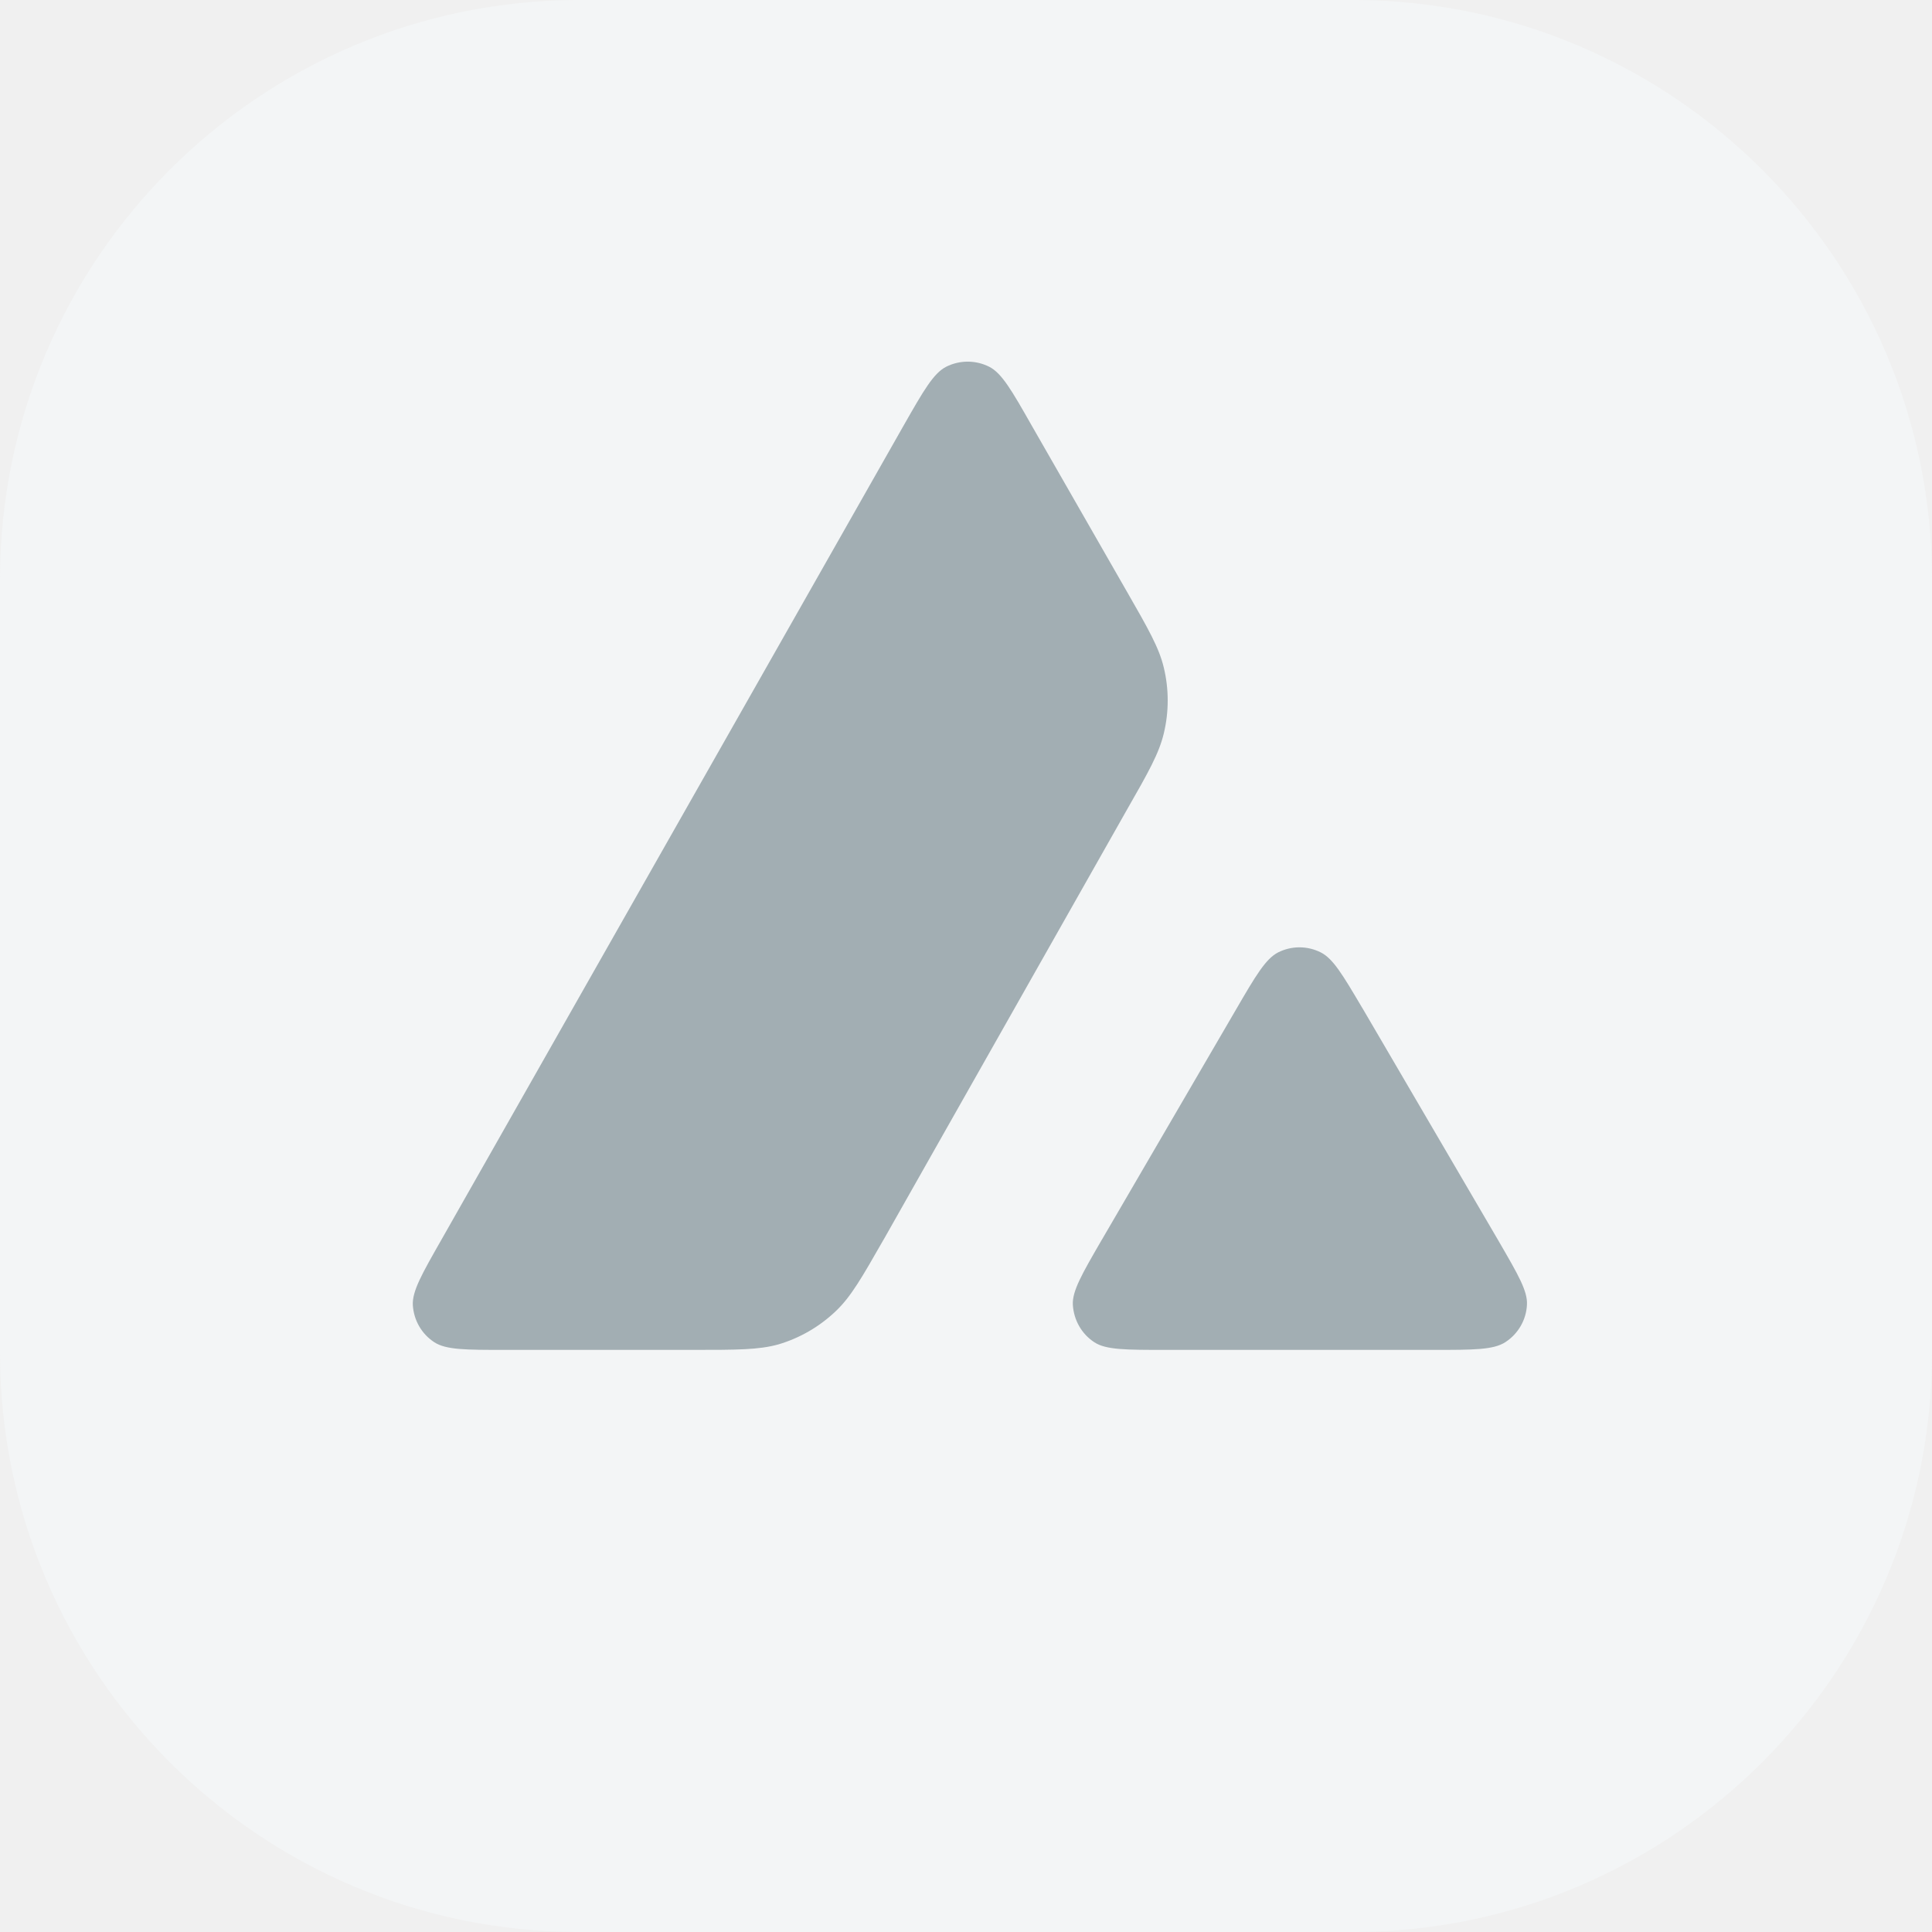
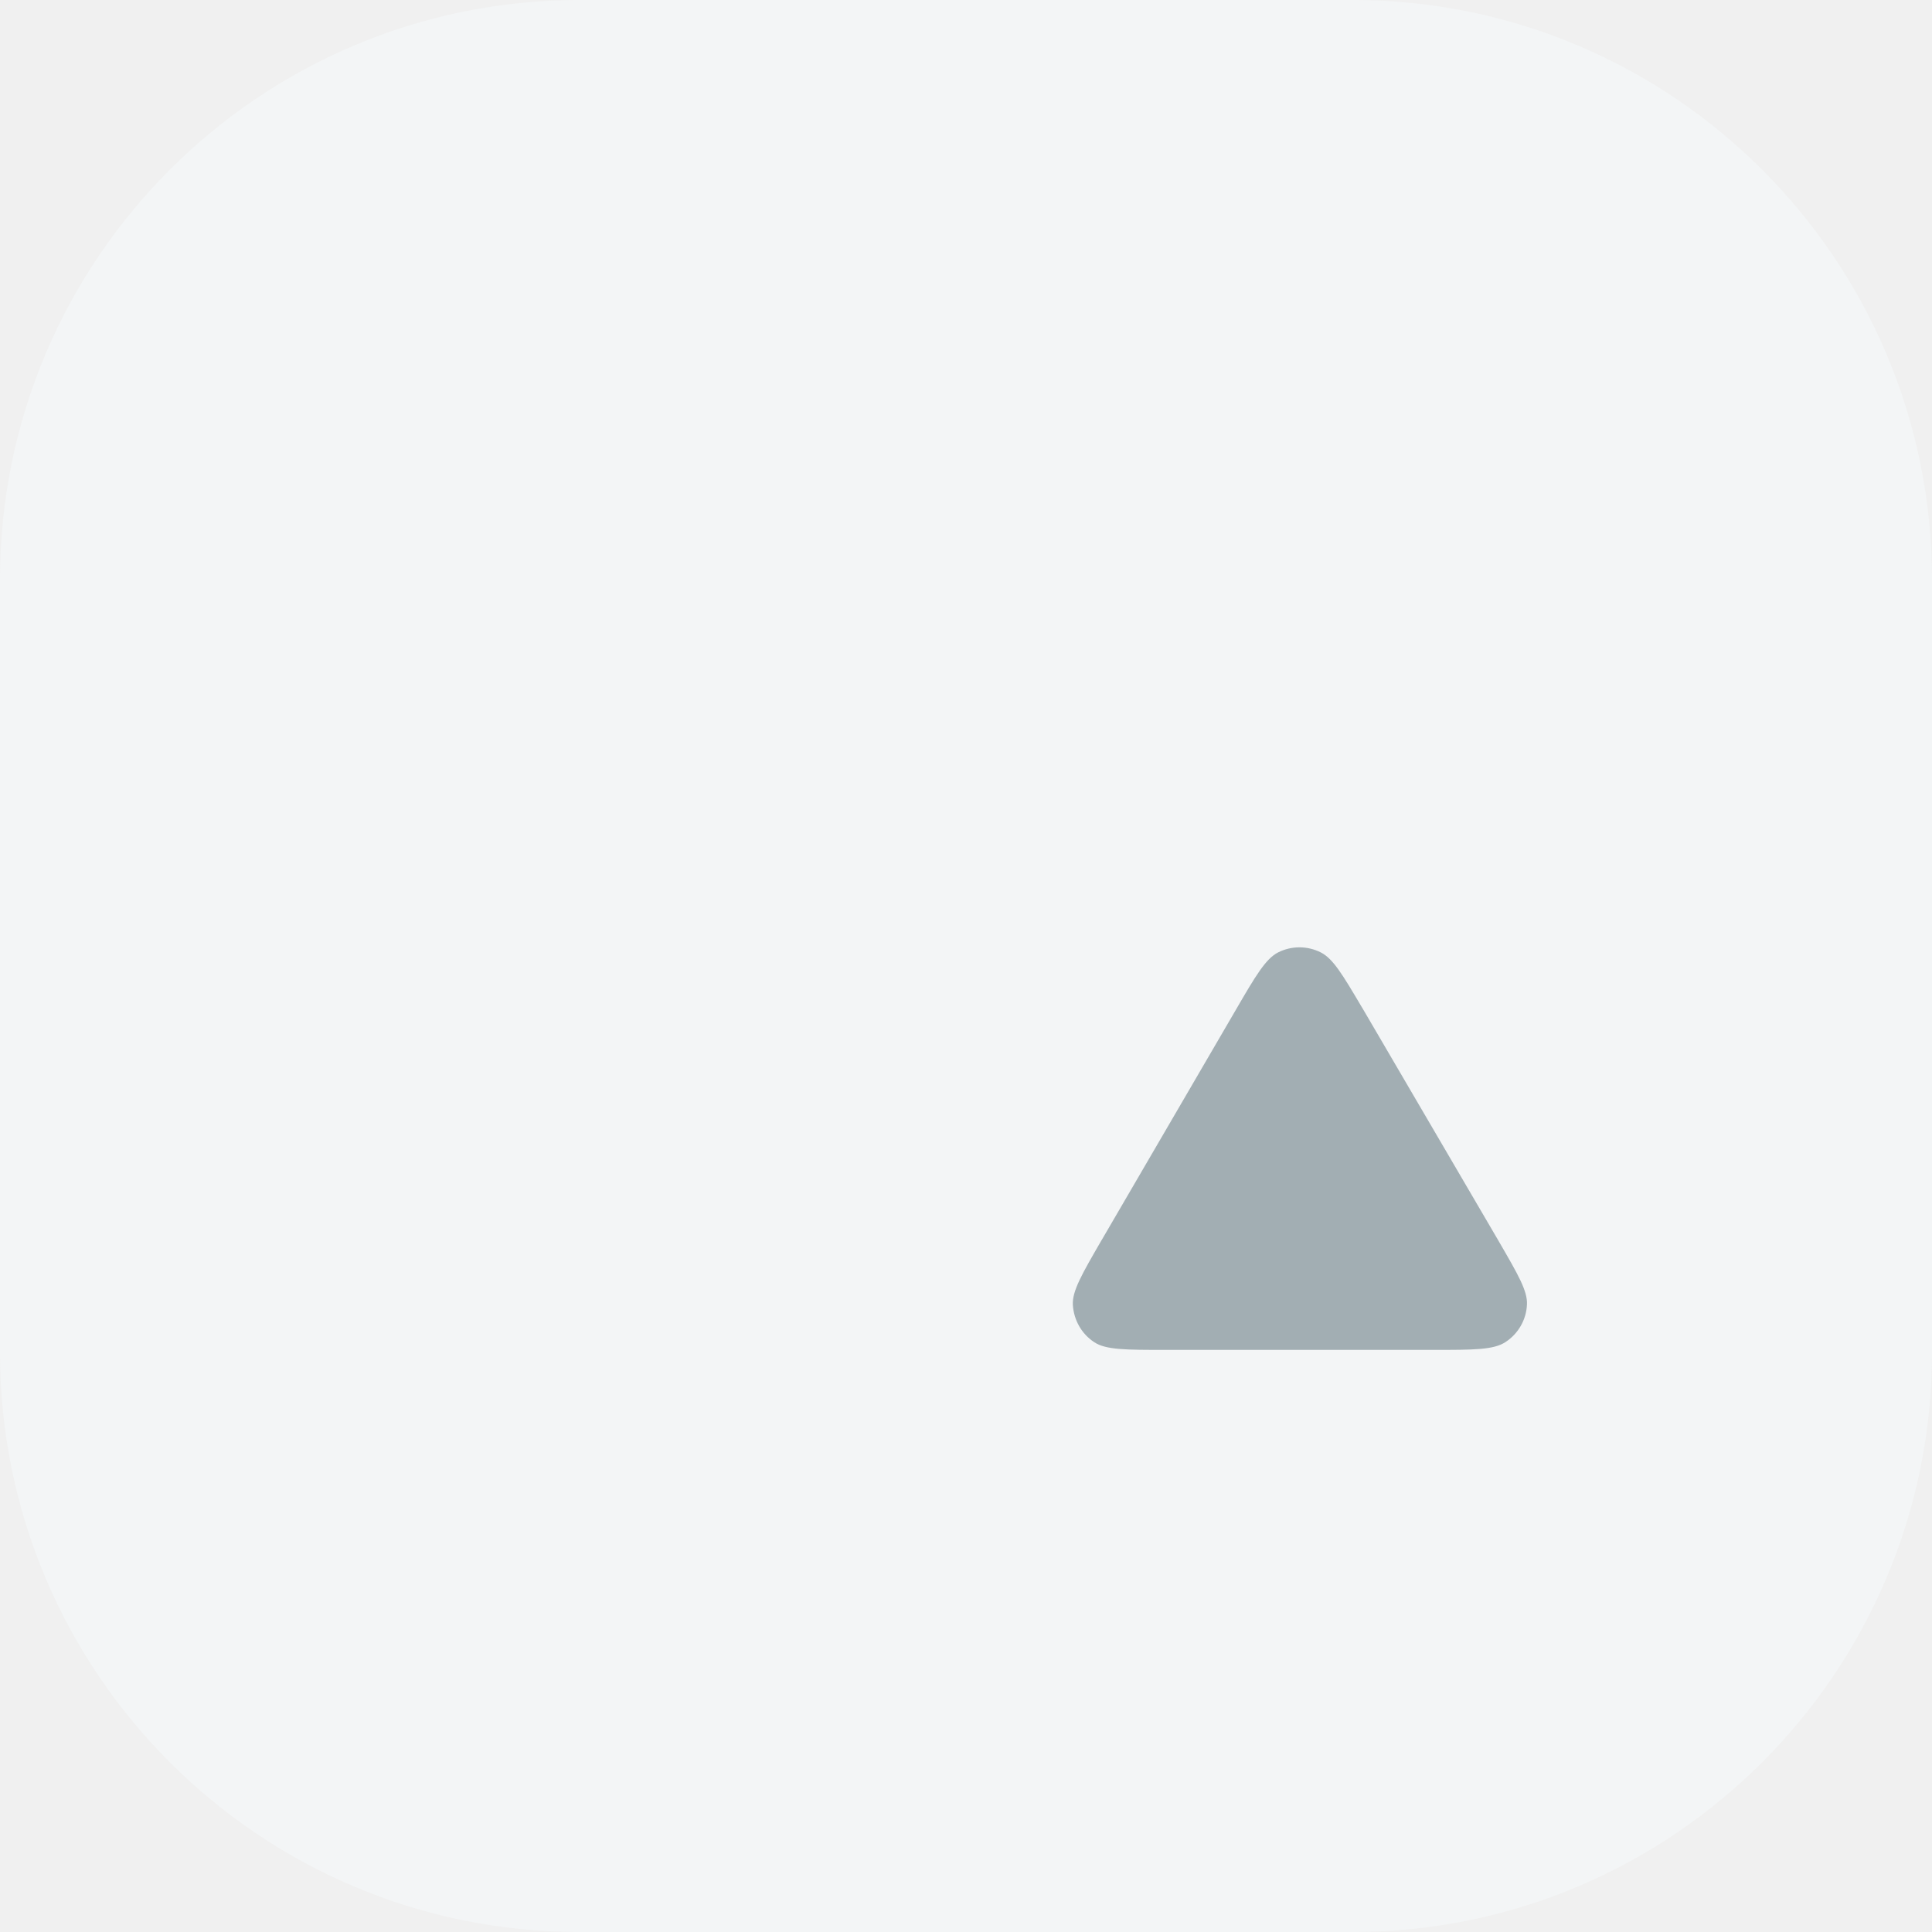
<svg xmlns="http://www.w3.org/2000/svg" width="40" height="40" viewBox="0 0 40 40" fill="none">
  <g clip-path="url(#clip0_3366_8902)">
    <g clip-path="url(#clip1_3366_8902)">
      <rect width="40" height="40" fill="#F3F5F6" />
      <path d="M32.336 6.862H7.638V29.309H32.336V6.862Z" fill="#A2AEB3" />
-       <path fill-rule="evenodd" clip-rule="evenodd" d="M39.987 20C39.987 31.031 31.038 39.973 20 39.973C8.962 39.973 0.013 31.031 0.013 20C0.013 8.969 8.962 0.026 20 0.026C31.038 0.026 39.987 8.969 39.987 20ZM14.336 27.948H10.457C9.642 27.948 9.24 27.948 8.994 27.791C8.729 27.619 8.567 27.335 8.547 27.021C8.533 26.731 8.734 26.378 9.137 25.671L18.714 8.801C19.122 8.085 19.328 7.727 19.588 7.594C19.868 7.452 20.202 7.452 20.482 7.594C20.742 7.727 20.948 8.085 21.355 8.801L23.324 12.236L23.334 12.253C23.775 13.022 23.998 13.412 24.095 13.821C24.203 14.267 24.203 14.738 24.095 15.185C23.997 15.597 23.776 15.989 23.329 16.77L18.299 25.657L18.285 25.68C17.843 26.454 17.618 26.847 17.307 27.143C16.968 27.467 16.56 27.703 16.114 27.835C15.706 27.948 15.249 27.948 14.336 27.948ZM24.132 27.948H29.69C30.509 27.948 30.922 27.948 31.168 27.787C31.433 27.615 31.6 27.325 31.614 27.011C31.629 26.731 31.432 26.392 31.046 25.726C31.032 25.703 31.019 25.68 31.006 25.657L28.222 20.897L28.19 20.844C27.799 20.183 27.601 19.849 27.348 19.72C27.068 19.578 26.739 19.578 26.459 19.72C26.204 19.852 25.997 20.201 25.59 20.902L22.816 25.662L22.806 25.678C22.4 26.379 22.197 26.729 22.212 27.016C22.232 27.33 22.393 27.619 22.659 27.791C22.899 27.948 23.312 27.948 24.132 27.948Z" fill="#F3F5F6" />
+       <path fillRule="evenodd" clipRule="evenodd" d="M39.987 20C39.987 31.031 31.038 39.973 20 39.973C8.962 39.973 0.013 31.031 0.013 20C0.013 8.969 8.962 0.026 20 0.026C31.038 0.026 39.987 8.969 39.987 20ZM14.336 27.948H10.457C9.642 27.948 9.24 27.948 8.994 27.791C8.729 27.619 8.567 27.335 8.547 27.021C8.533 26.731 8.734 26.378 9.137 25.671L18.714 8.801C19.122 8.085 19.328 7.727 19.588 7.594C19.868 7.452 20.202 7.452 20.482 7.594C20.742 7.727 20.948 8.085 21.355 8.801L23.324 12.236L23.334 12.253C23.775 13.022 23.998 13.412 24.095 13.821C24.203 14.267 24.203 14.738 24.095 15.185C23.997 15.597 23.776 15.989 23.329 16.77L18.299 25.657L18.285 25.68C17.843 26.454 17.618 26.847 17.307 27.143C16.968 27.467 16.56 27.703 16.114 27.835C15.706 27.948 15.249 27.948 14.336 27.948ZM24.132 27.948H29.69C30.509 27.948 30.922 27.948 31.168 27.787C31.433 27.615 31.6 27.325 31.614 27.011C31.629 26.731 31.432 26.392 31.046 25.726C31.032 25.703 31.019 25.68 31.006 25.657L28.222 20.897L28.19 20.844C27.799 20.183 27.601 19.849 27.348 19.72C27.068 19.578 26.739 19.578 26.459 19.72C26.204 19.852 25.997 20.201 25.59 20.902L22.816 25.662L22.806 25.678C22.4 26.379 22.197 26.729 22.212 27.016C22.232 27.33 22.393 27.619 22.659 27.791C22.899 27.948 23.312 27.948 24.132 27.948Z" fill="#F3F5F6" />
    </g>
  </g>
  <defs>
    <clipPath id="clip0_3366_8902">
      <path d="M0 12C0 5.373 5.373 0 12 0H28C34.627 0 40 5.373 40 12V28C40 34.627 34.627 40 28 40H12C5.373 40 0 34.627 0 28V12Z" fill="white" />
    </clipPath>
    <clipPath id="clip1_3366_8902">
      <rect width="40" height="40" fill="white" />
    </clipPath>
  </defs>
</svg>
